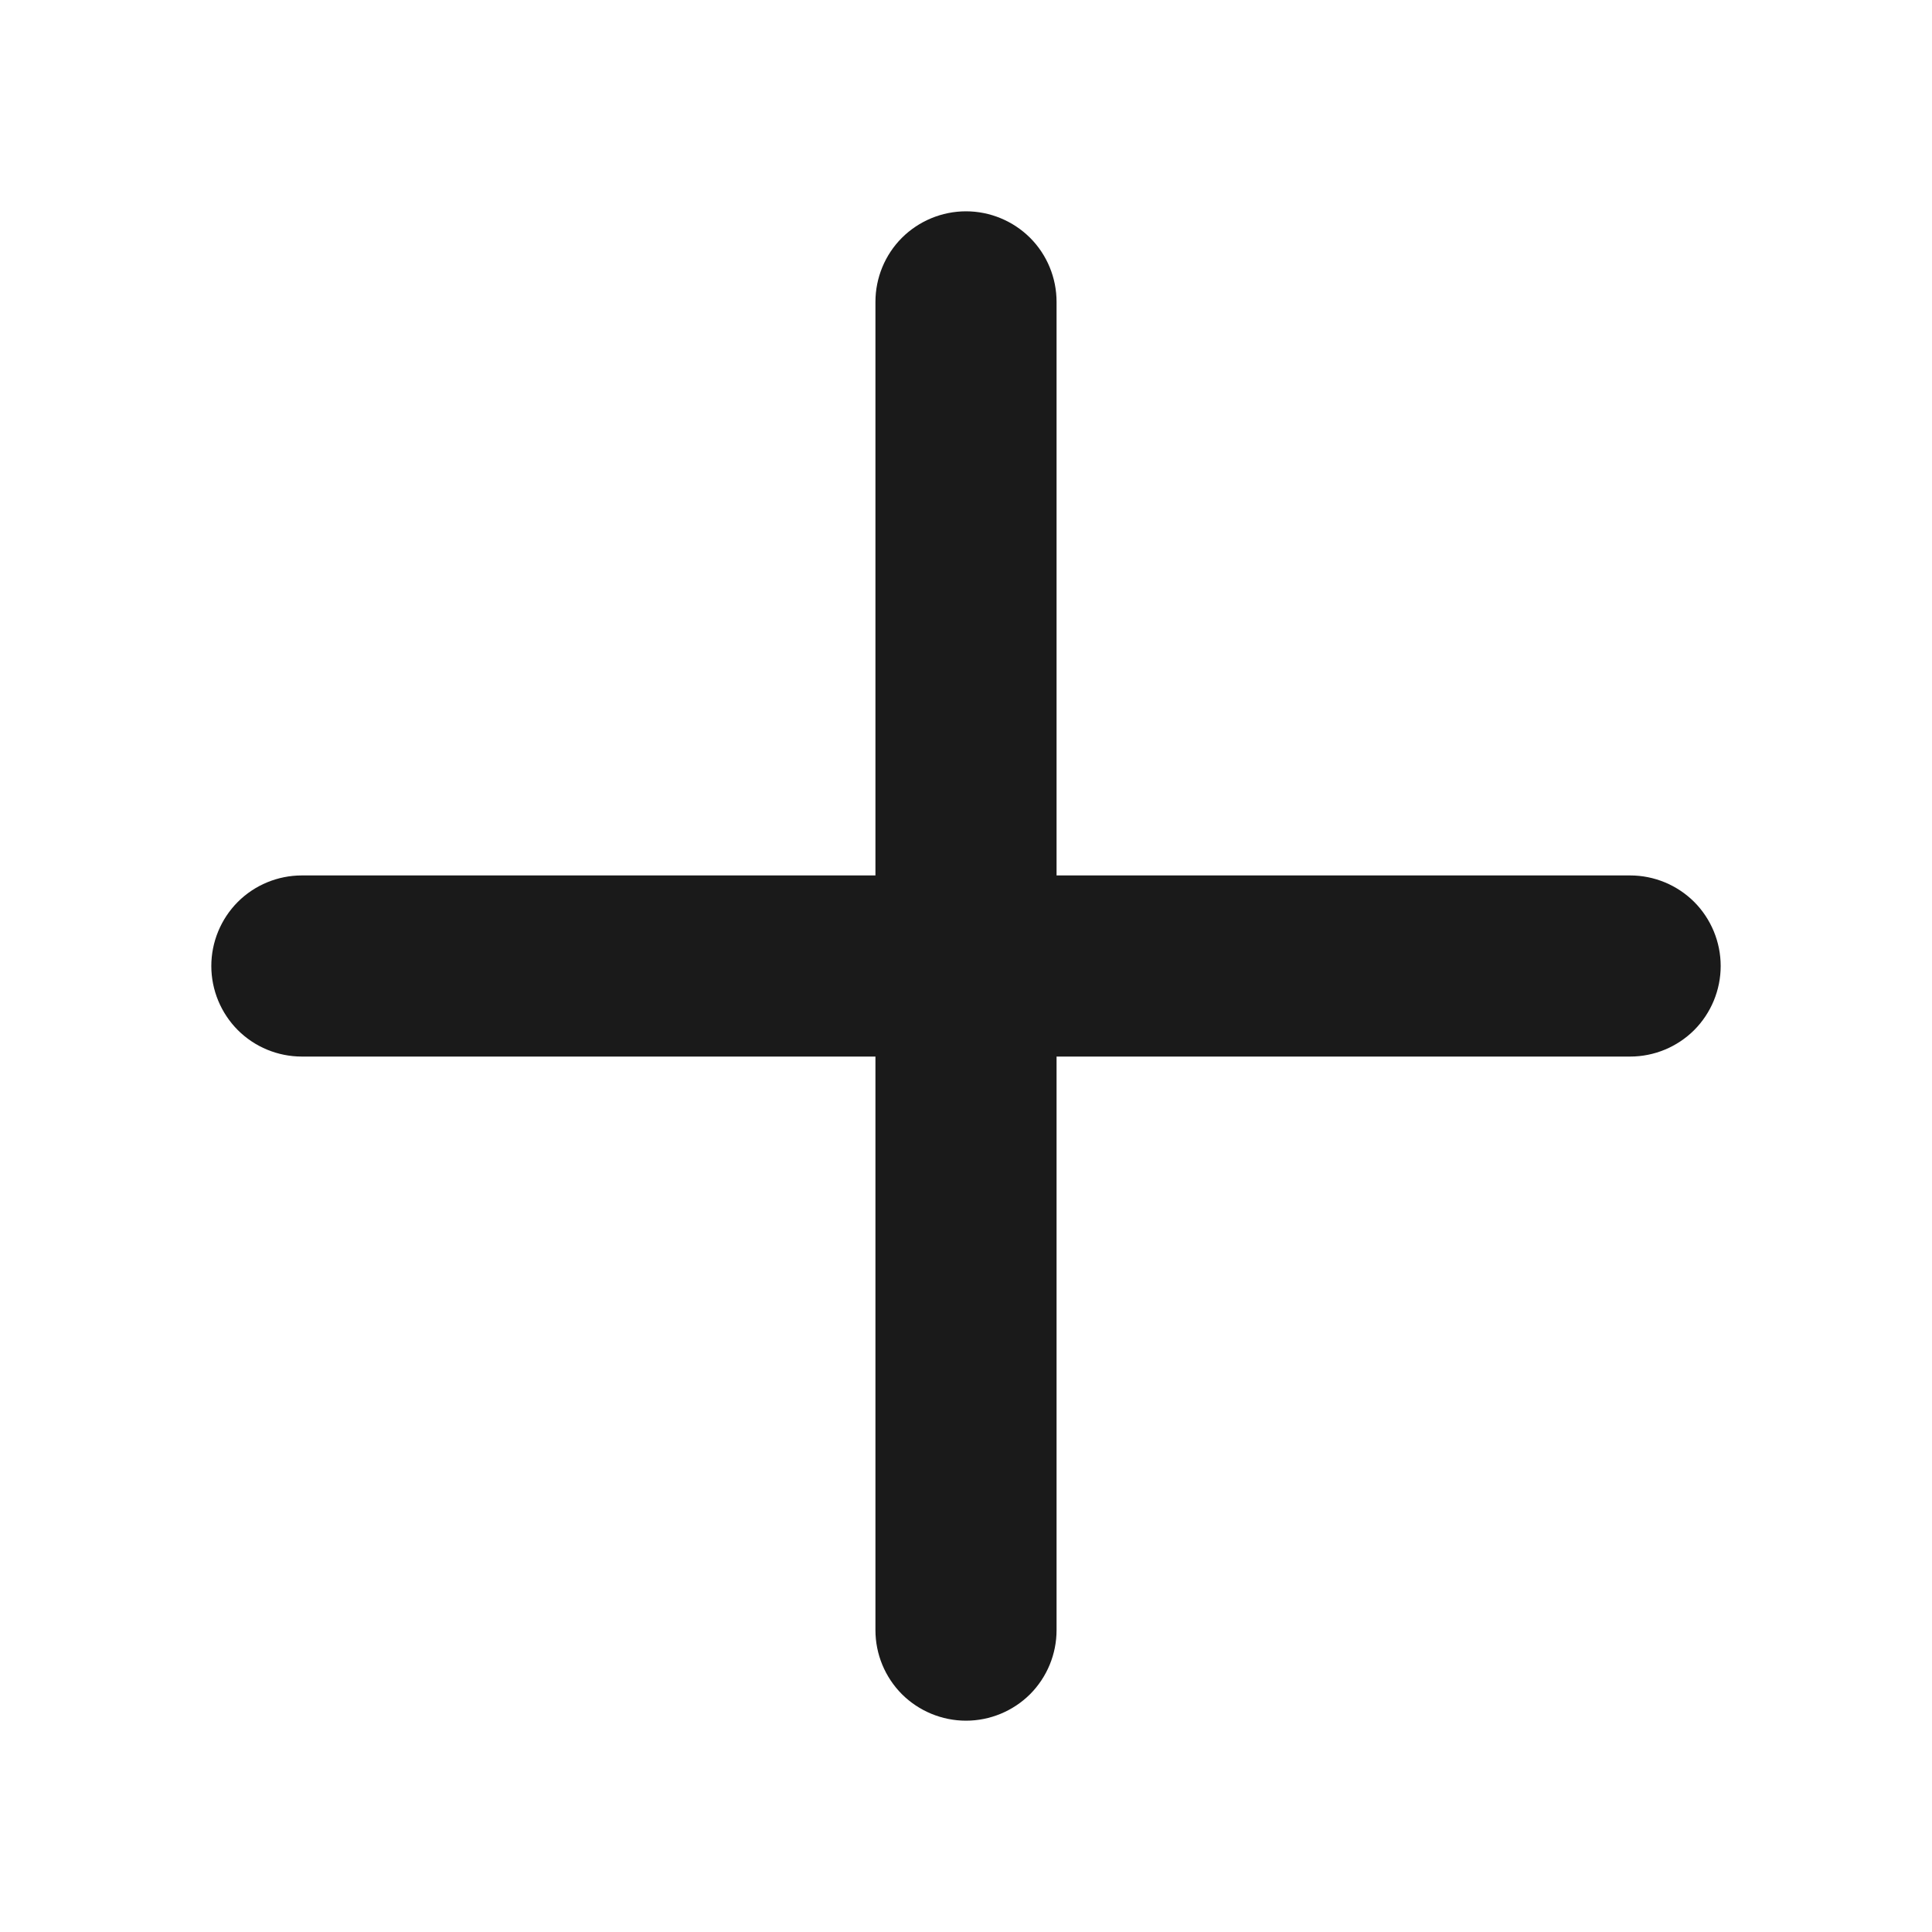
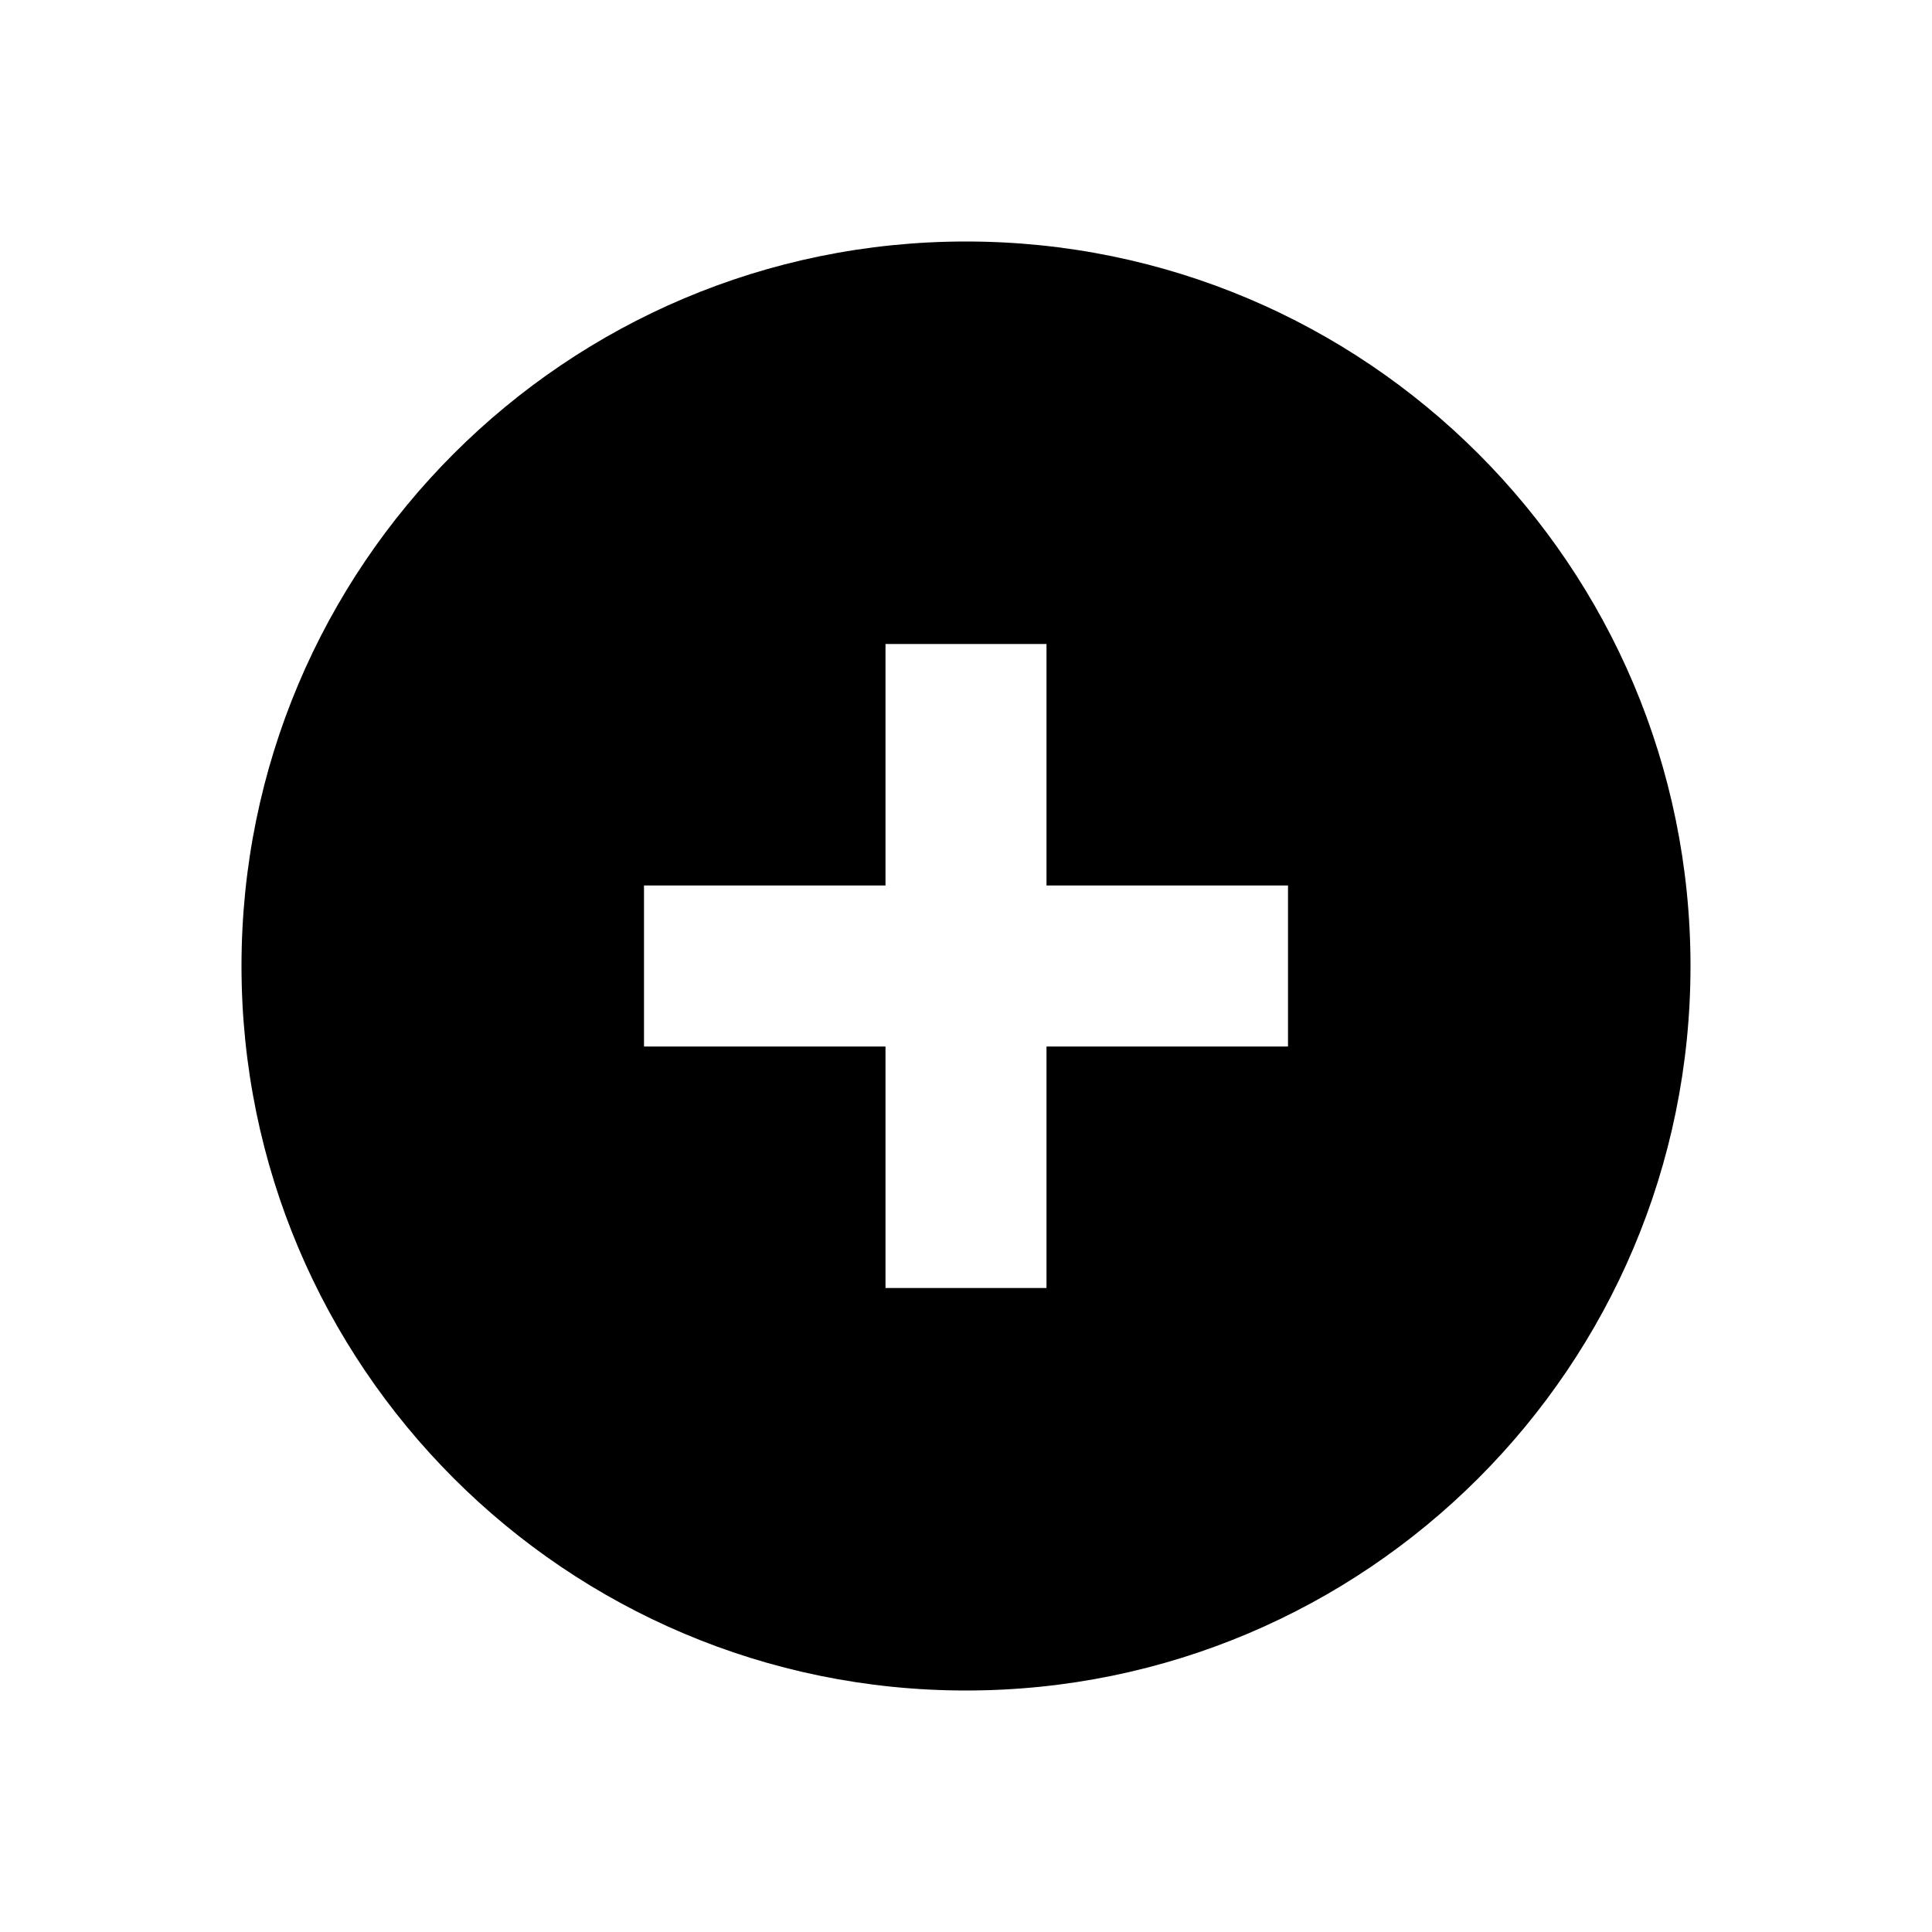
- <svg xmlns="http://www.w3.org/2000/svg" width="24" height="24" viewBox="0 0 24 24" fill="none">
-   <path d="M21.375 12C21.375 12.298 21.256 12.585 21.046 12.796C20.834 13.007 20.548 13.125 20.25 13.125H13.125V20.25C13.125 20.548 13.007 20.834 12.796 21.046C12.585 21.256 12.298 21.375 12 21.375C11.702 21.375 11.415 21.256 11.204 21.046C10.993 20.834 10.875 20.548 10.875 20.25V13.125H3.75C3.452 13.125 3.165 13.007 2.954 12.796C2.744 12.585 2.625 12.298 2.625 12C2.625 11.702 2.744 11.415 2.954 11.204C3.165 10.993 3.452 10.875 3.75 10.875H10.875V3.75C10.875 3.452 10.993 3.165 11.204 2.954C11.415 2.744 11.702 2.625 12 2.625C12.298 2.625 12.585 2.744 12.796 2.954C13.007 3.165 13.125 3.452 13.125 3.75V10.875H20.25C20.548 10.875 20.834 10.993 21.046 11.204C21.256 11.415 21.375 11.702 21.375 12Z" fill="#1A1A1A" />
+ <svg xmlns="http://www.w3.org/2000/svg" viewBox="0 0 24 24">
+   <path fill-rule="evenodd" clip-rule="evenodd" d="M12 3A9 9 0 1 1 12 21A9 9 0 1 1 12 3Z M11 8H13V11H16V13H13V16H11V13H8V11H11Z" fill="currentColor" />
</svg>
